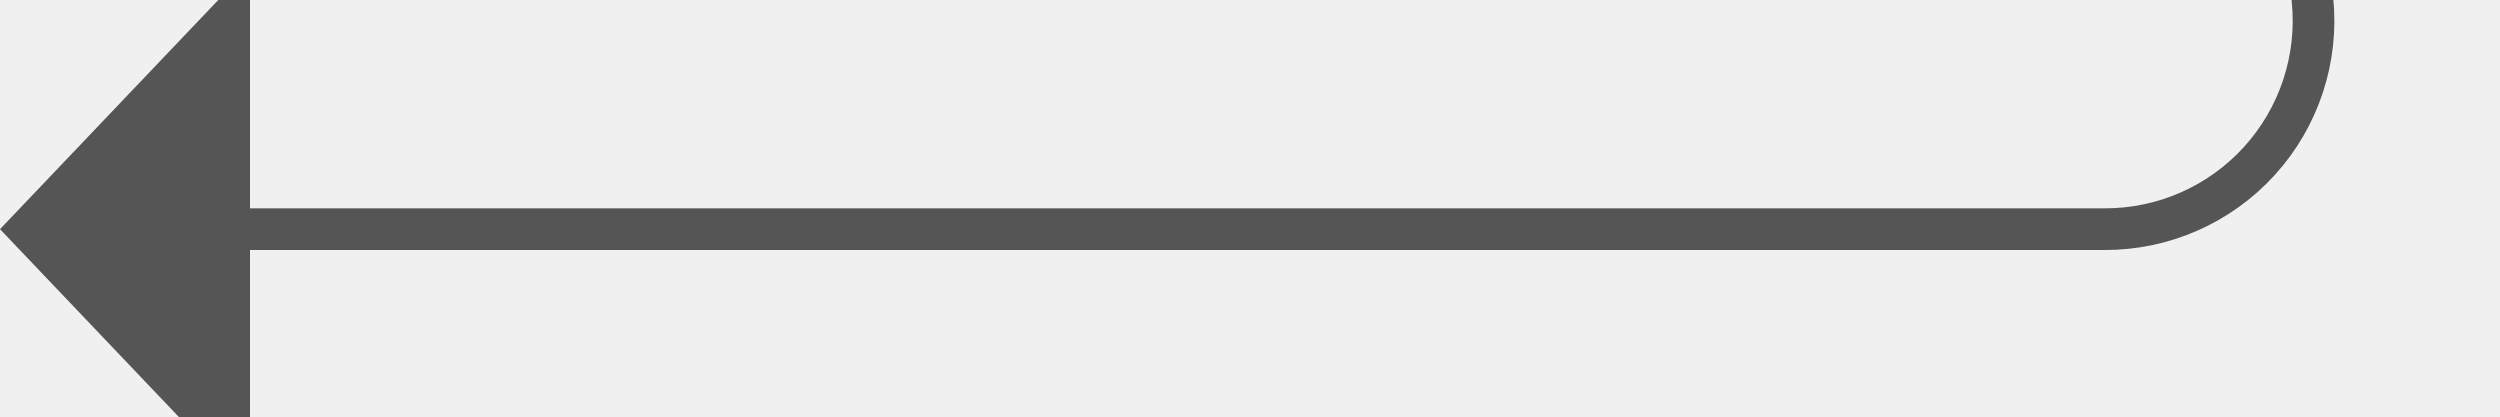
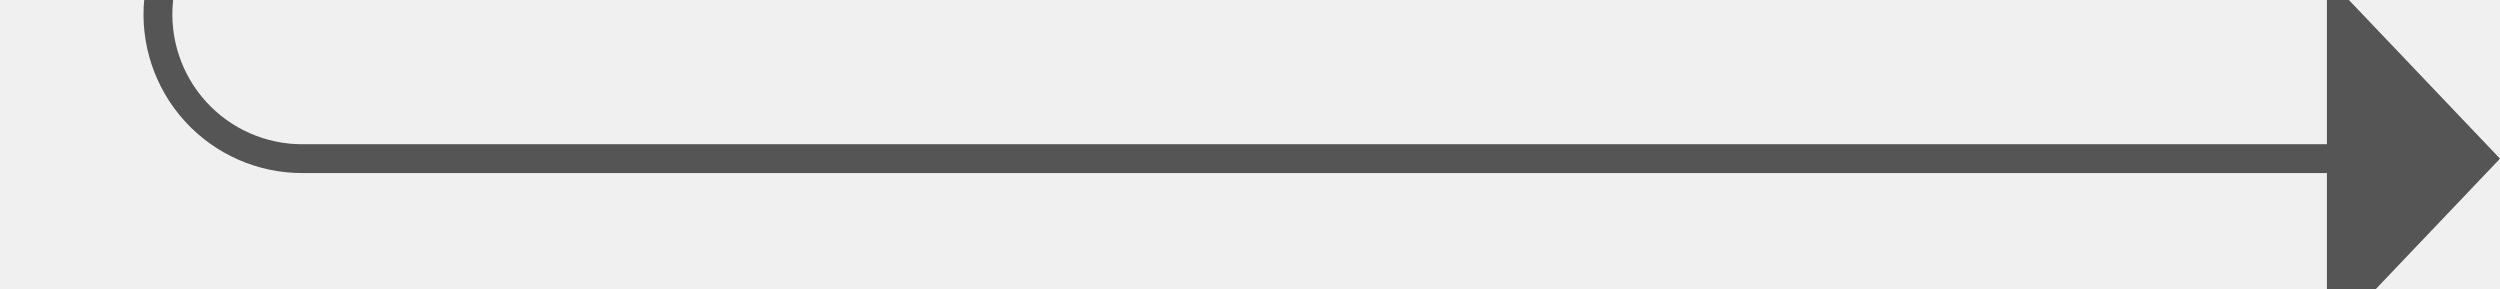
- <svg xmlns="http://www.w3.org/2000/svg" version="1.1" width="60px" height="10px" preserveAspectRatio="xMinYMid meet" viewBox="881 1726  60 8">
+ <svg xmlns="http://www.w3.org/2000/svg" version="1.1" width="86.667px" height="10px" preserveAspectRatio="xMinYMid meet" viewBox="658.333 1567  86.667 8">
  <defs>
-     <mask fill="white" id="clip872">
-       <path d="M 906.5 1450  L 965.5 1450  L 965.5 1475  L 906.5 1475  Z M 872 1182  L 965.5 1182  L 965.5 1739  L 872 1739  Z " fill-rule="evenodd" />
+     <mask fill="white" id="clip203">
+       <path d="M 614 1268  L 712 1268  L 712 1293  L 614 1293  Z M 614 1005  L 763 1005  L 763 1580  L 614 1580  Z " fill-rule="evenodd" />
    </mask>
  </defs>
-   <path d="M 890 1185.5  L 931 1185.5  A 5 5 0 0 1 936.5 1190.5 L 936.5 1725  A 5 5 0 0 1 931.5 1730.5 L 886 1730.5  " stroke-width="1" stroke="#555555" fill="none" mask="url(#clip872)" />
-   <path d="M 887 1724.2  L 881 1730.5  L 887 1736.8  L 887 1724.2  Z " fill-rule="nonzero" fill="#555555" stroke="none" mask="url(#clip872)" />
+   <path d="M 763 1008.5  L 668.333 1008.5  A 5 5 0 0 0 663.833 1013 L 663.833 1364  A 3 3 0 0 1 666.833 1367 A 3 3 0 0 1 663.833 1370 L 663.833 1566  A 5 5 0 0 0 668.833 1571.5 L 740 1571.5  " stroke-width="1" stroke="#555555" fill="none" mask="url(#clip203)" />
+   <path d="M 739 1577.8  L 745 1571.5  L 739 1565.2  L 739 1577.8  Z " fill-rule="nonzero" fill="#555555" stroke="none" mask="url(#clip203)" />
</svg>
